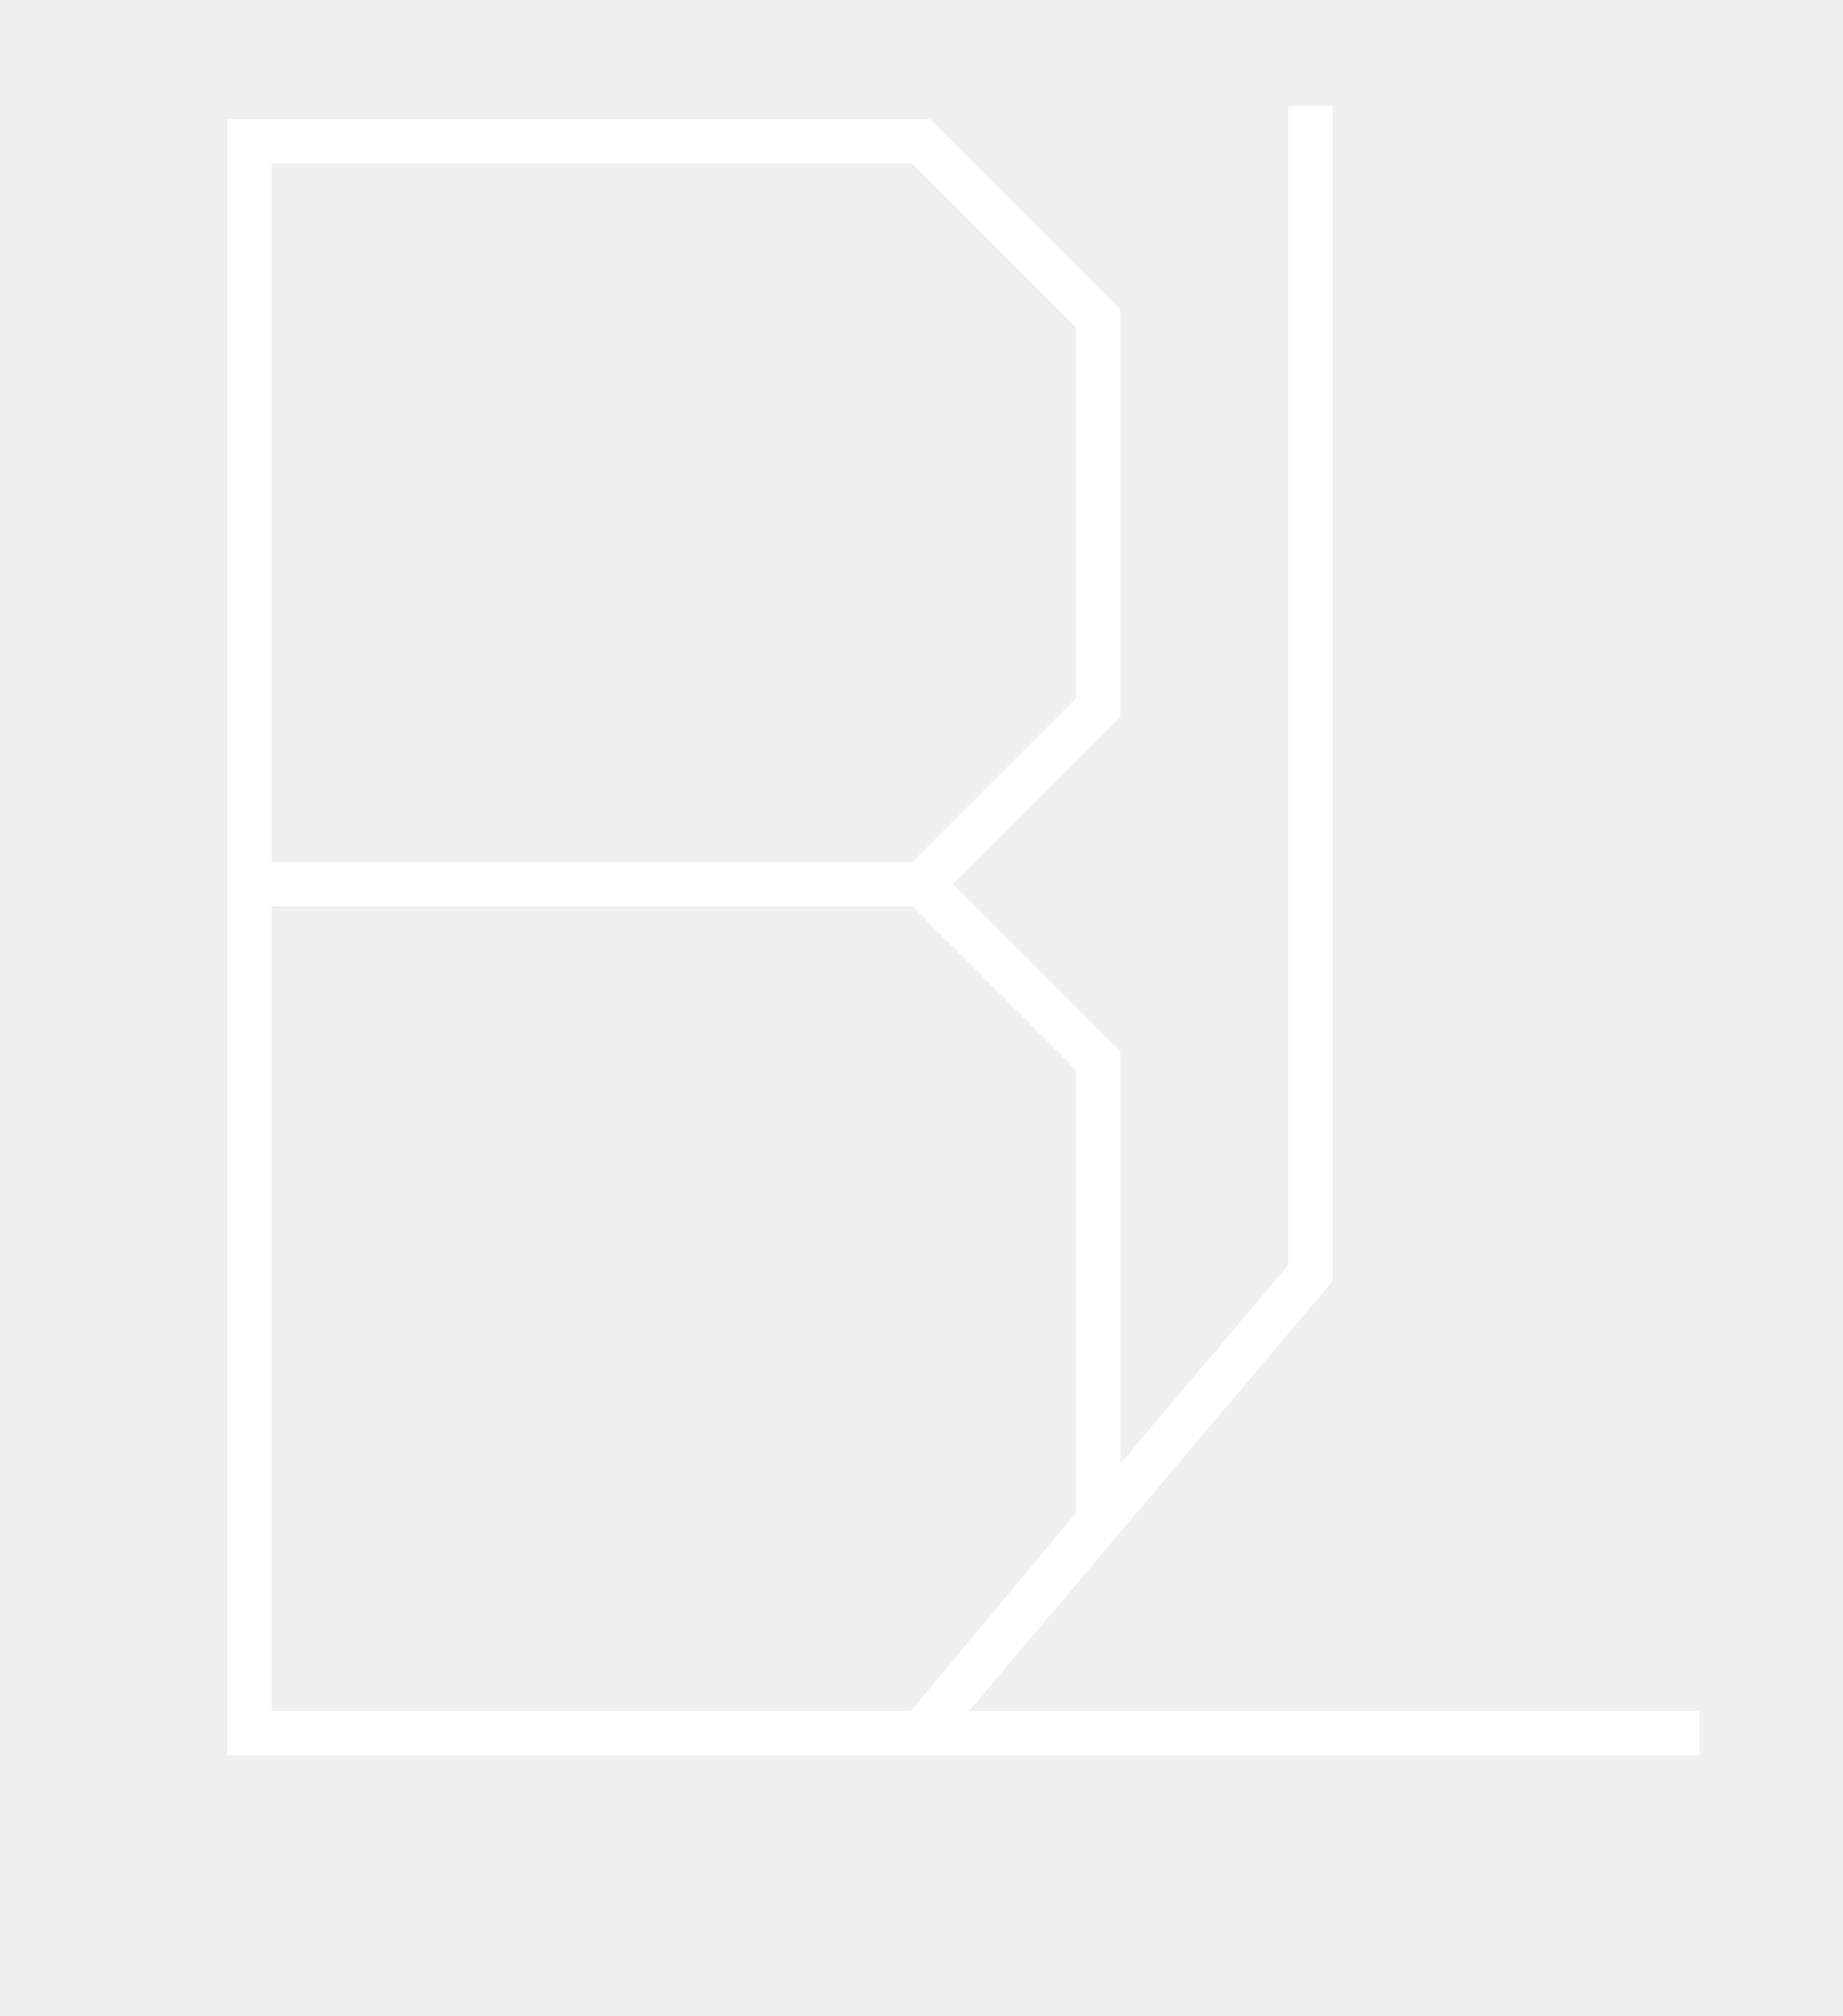
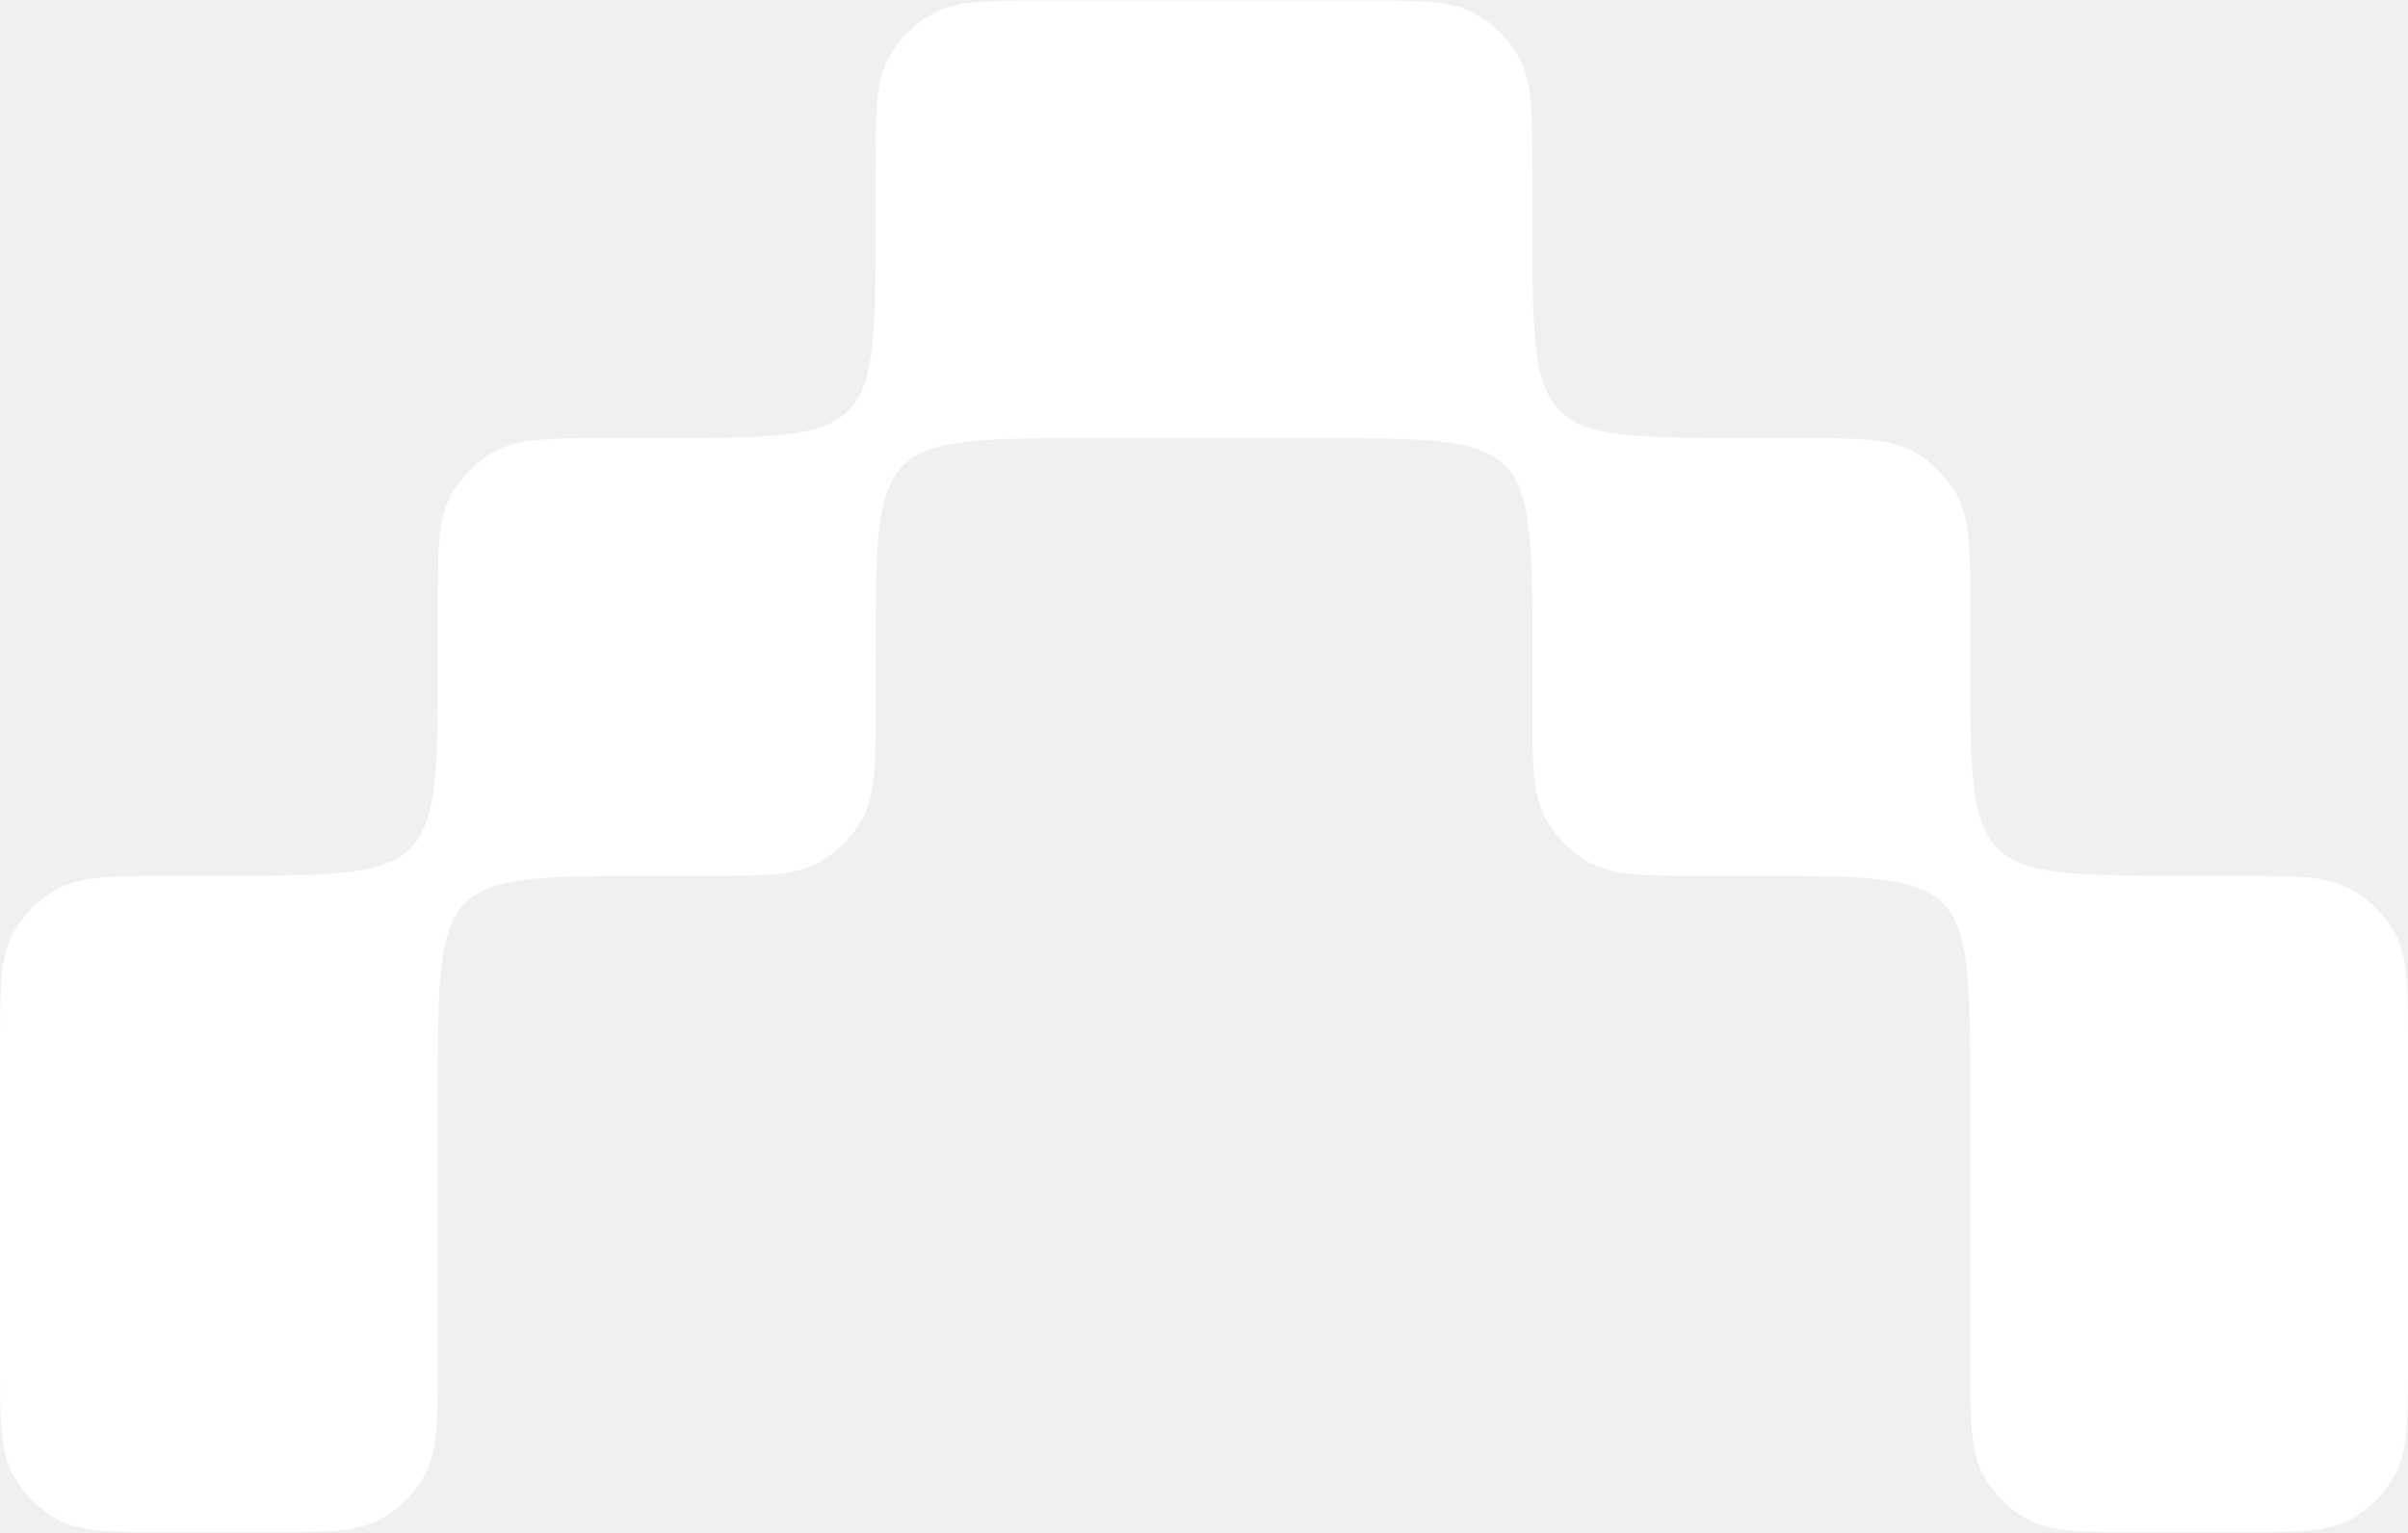
- <svg xmlns="http://www.w3.org/2000/svg" viewBox="-2 -2 100 114" width="512" height="560" fill="none">
-   <path d="M10,6 L48,6 L58,16 L58,38 L48,48 L58,58 L58,84 L48,96 L10,96 Z" stroke="#ffffff" stroke-width="2.5" fill="none" stroke-linejoin="miter" />
-   <line x1="10" y1="48" x2="48" y2="48" stroke="#ffffff" stroke-width="2.5" />
-   <polyline points="70,4 70,70 48,96 92,96" stroke="#ffffff" stroke-width="2.5" fill="none" stroke-linejoin="miter" />
+ <svg xmlns="http://www.w3.org/2000/svg" viewBox="0 0 275 175" width="512" height="326">
+   <path fill="#ffffff" d="M137.5 0L155 0C162.001 0 165.501 0 168.175 1.362C170.527 2.561 172.439 4.473 173.638 6.825C175 9.499 175 12.999 175 20L175 25C175 50 175 50 200 50L205 50C212.001 50 215.501 50 218.175 51.362C220.527 52.561 222.439 54.473 223.638 56.825C225 59.499 225 62.999 225 70L225 75C225 100 225 100 250 100L255 100C262.001 100 265.501 100 268.175 101.362C270.527 102.561 272.439 104.473 273.638 106.825C275 109.499 275 112.999 275 120L275 137.5L275 155C275 162.001 275 165.501 273.638 168.175C272.439 170.527 270.527 172.439 268.175 173.638C265.501 175 262.001 175 255 175L245 175C237.999 175 234.499 175 231.825 173.638C229.473 172.439 227.561 170.527 226.362 168.175C225 165.501 225 162.001 225 155L225 125C225 100 225 100 200 100L195 100C187.999 100 184.499 100 181.825 98.638C179.473 97.439 177.561 95.527 176.362 93.175C175 90.501 175 87.001 175 80L175 75C175 50 175 50 150 50L137.5 50L125 50C100 50 100 50 100 75L100 80C100 87.001 100 90.501 98.638 93.175C97.439 95.527 95.527 97.439 93.175 98.638C90.501 100 87.001 100 80 100L75 100C50 100 50 100 50 125L50 155C50 162.001 50 165.501 48.638 168.175C47.439 170.527 45.527 172.439 43.175 173.638C40.501 175 37.001 175 30 175L20 175C12.999 175 9.499 175 6.825 173.638C4.473 172.439 2.561 170.527 1.362 168.175C0 165.501 0 162.001 0 155L0 137.5L0 120C0 112.999 0 109.499 1.362 106.825C2.561 104.473 4.473 102.561 6.825 101.362C9.499 100 12.999 100 20 100L25 100C50 100 50 100 50 75L50 70C50 62.999 50 59.499 51.362 56.825C52.561 54.473 54.473 52.561 56.825 51.362C59.499 50 62.999 50 70 50L75 50C100 50 100 50 100 25L100 20C100 12.999 100 9.499 101.362 6.825C102.561 4.473 104.473 2.561 106.825 1.362C109.499 0 112.999 0 120 0Z" />
</svg>
